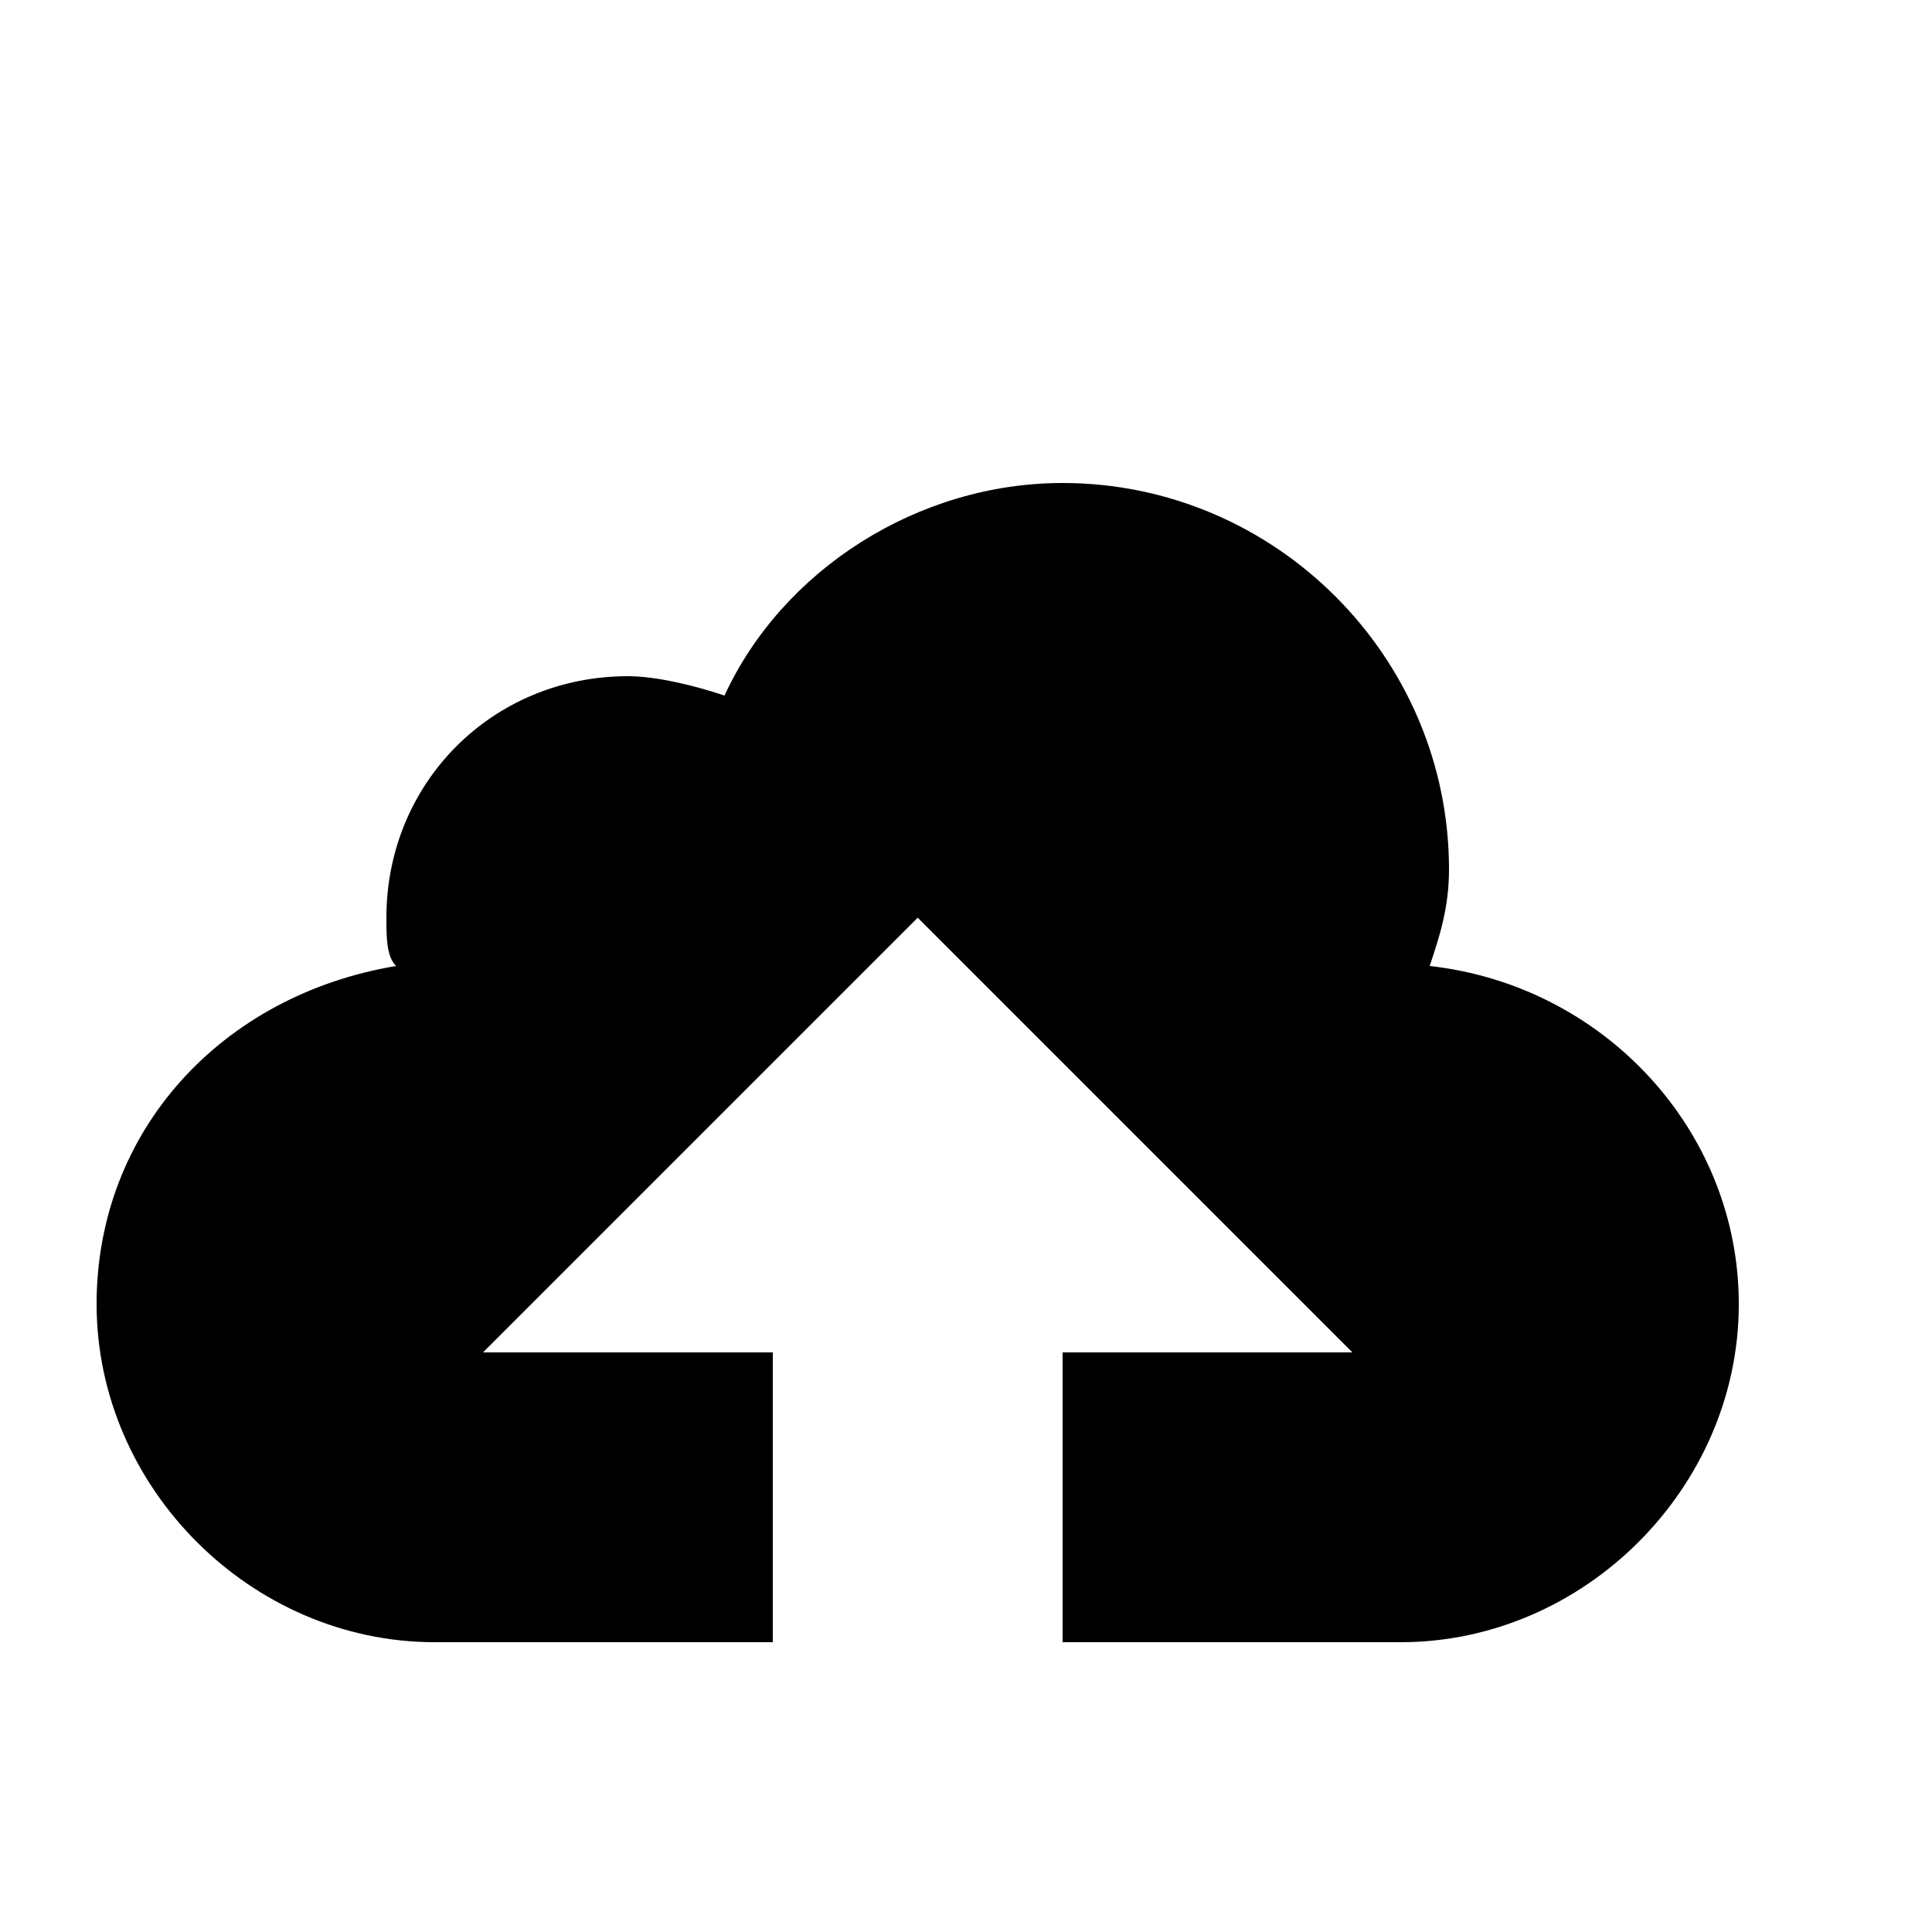
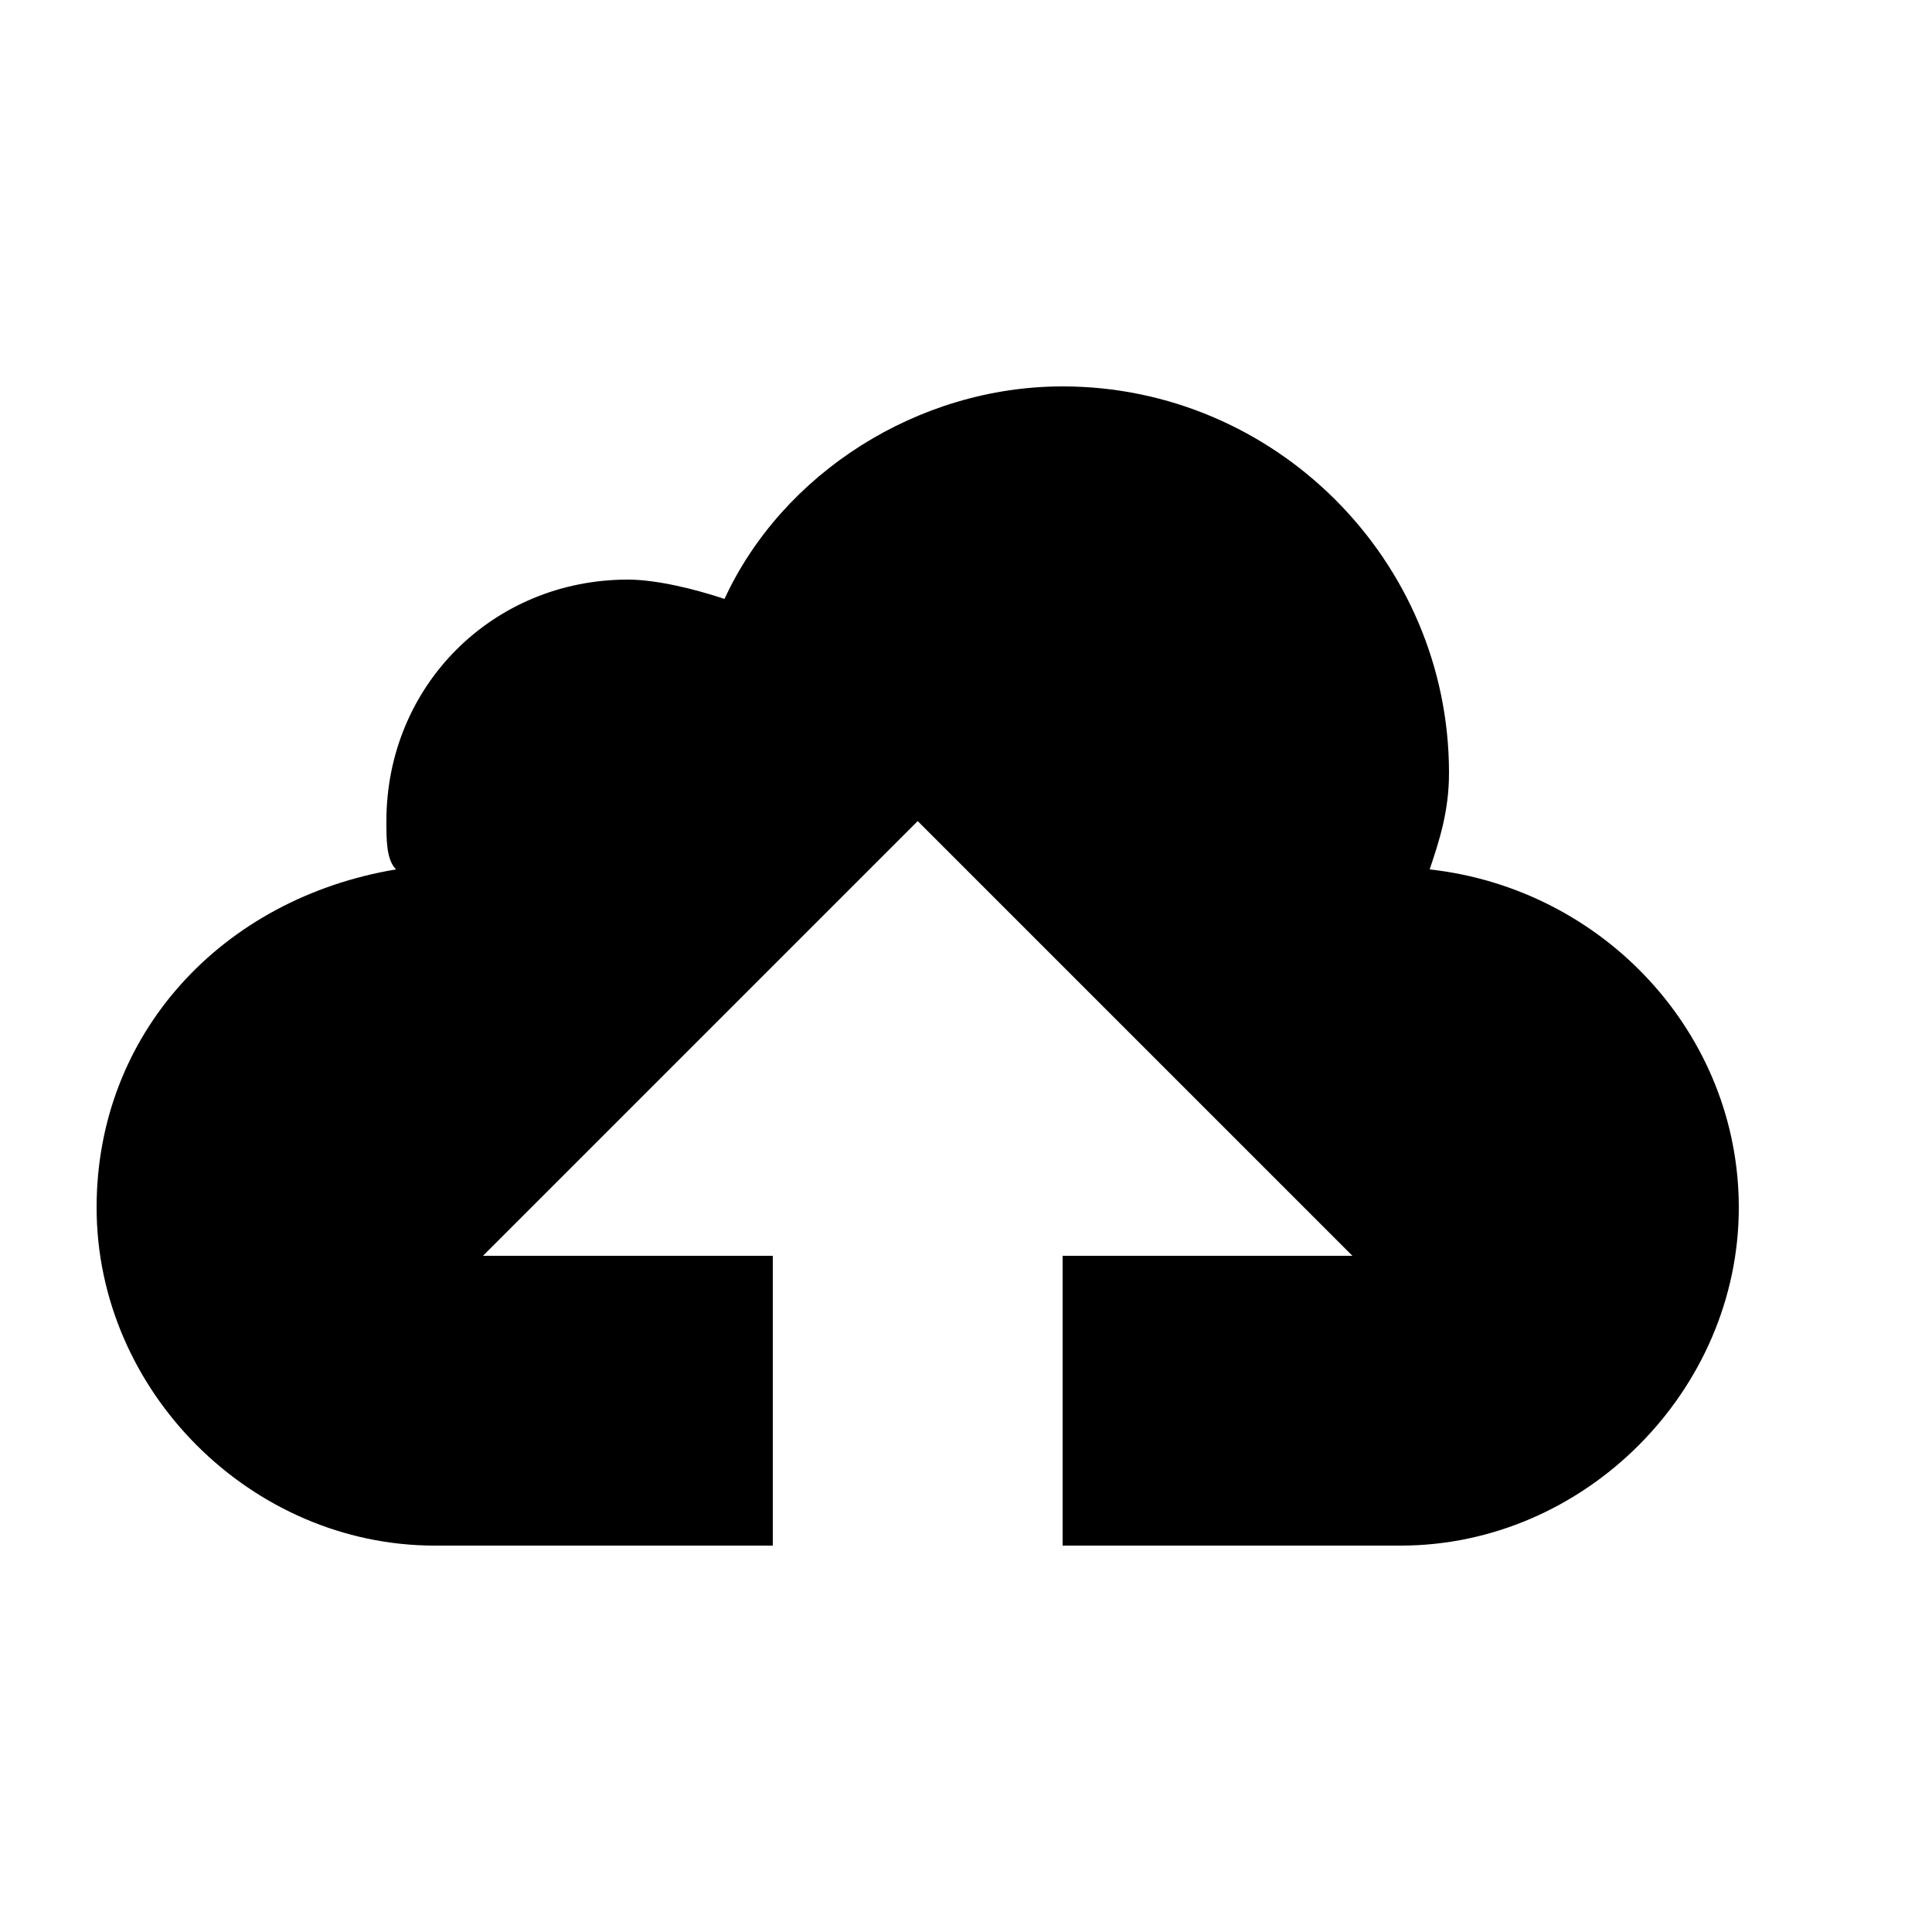
<svg xmlns="http://www.w3.org/2000/svg" version="1.1" id="Layer_1" x="0px" y="0px" viewBox="0 0 20 20" style="enable-background:new 0 0 20 20;" xml:space="preserve">
-   <style type="text/css">
- 	.st0{fill:none;}
- </style>
-   <rect class="st0" width="20" height="20" />
-   <path d="M14.8,10C14.9,9.7,15,9.4,15,9c0-2.2-1.8-4-4-4C9.5,5,8.1,5.9,7.5,7.2C7.2,7.1,6.8,7,6.5,7C5.1,7,4,8.1,4,9.5  C4,9.7,4,9.9,4.1,10C2.3,10.3,1,11.7,1,13.5C1,15.4,2.6,17,4.5,17H8v-3H5l4.5-4.5L14,14h-3v3h3.5c1.9,0,3.5-1.6,3.5-3.5  C18,11.7,16.6,10.2,14.8,10z" />
+   <path d="M14.8,9C14.9,8.7,15,8.4,15,8c0-2.2-1.8-4-4-4C9.5,4,8.1,4.9,7.5,6.2C7.2,6.1,6.8,6,6.5,6C5.1,6,4,7.1,4,8.5  C4,8.7,4,8.9,4.1,9C2.3,9.3,1,10.7,1,12.5C1,14.4,2.6,16,4.5,16H8v-3H5l4.5-4.5L14,13h-3v3h3.5c1.9,0,3.5-1.6,3.5-3.5  C18,10.7,16.6,9.2,14.8,9z" />
</svg>
